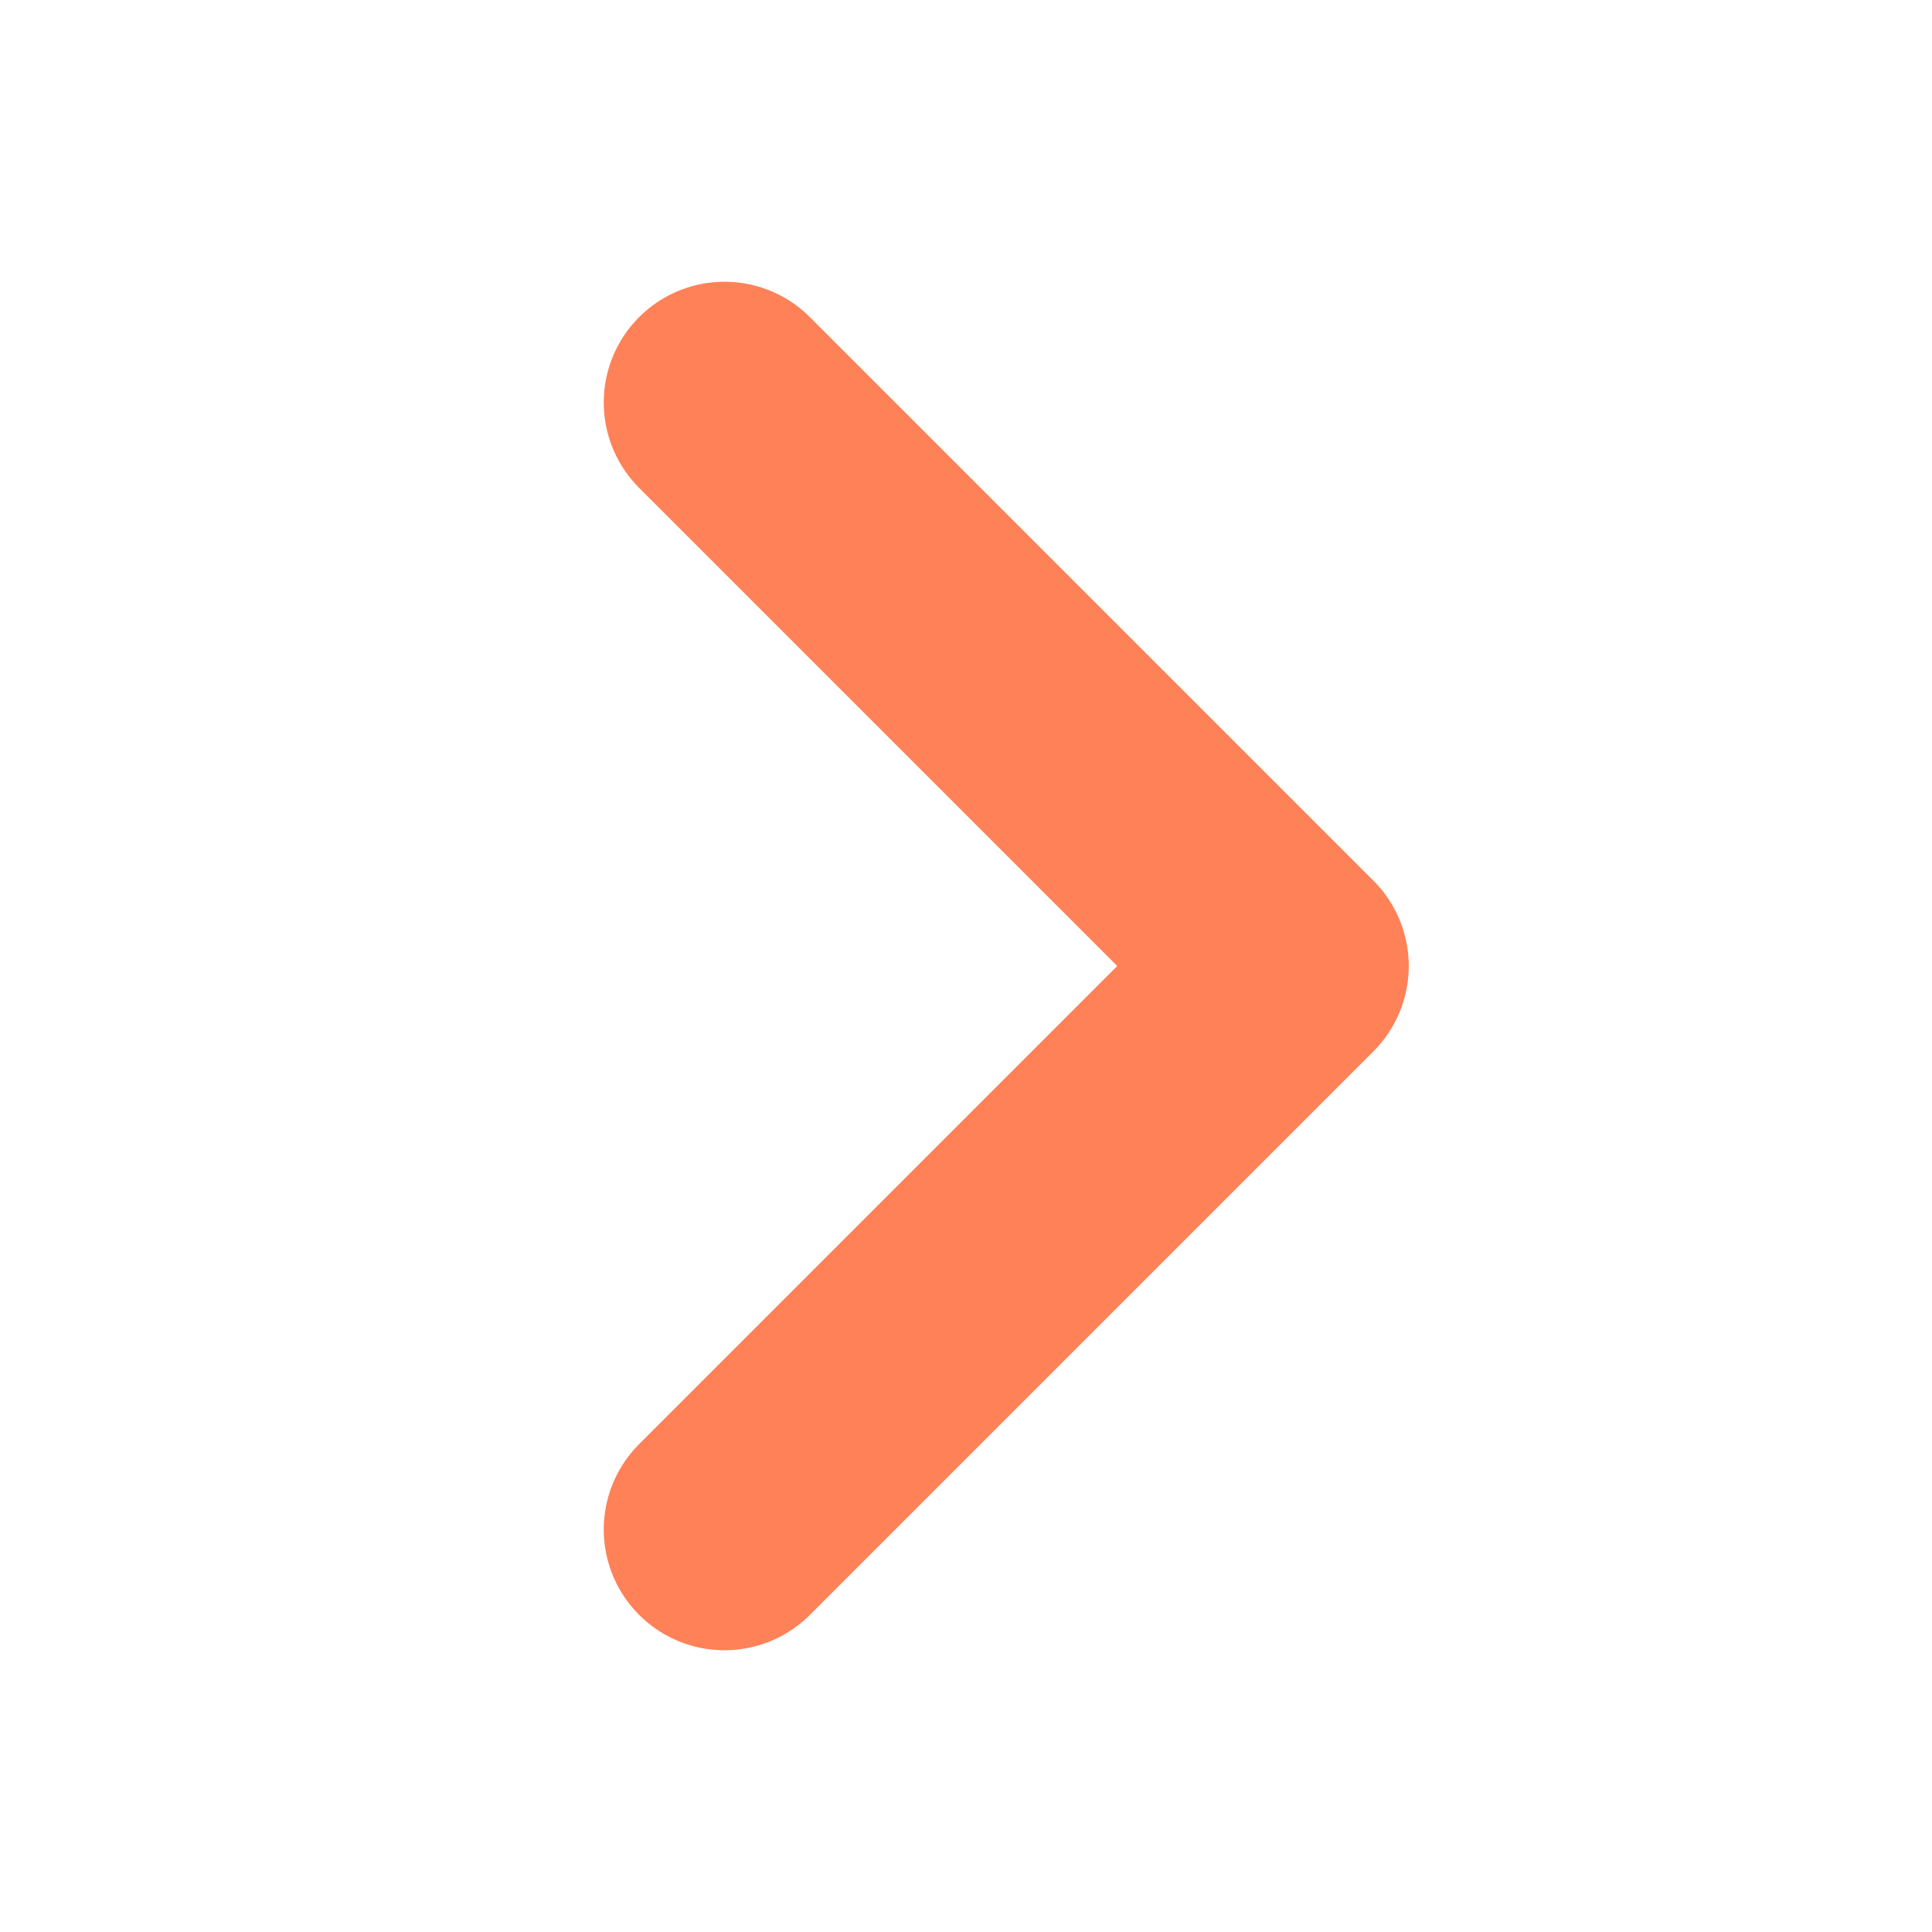
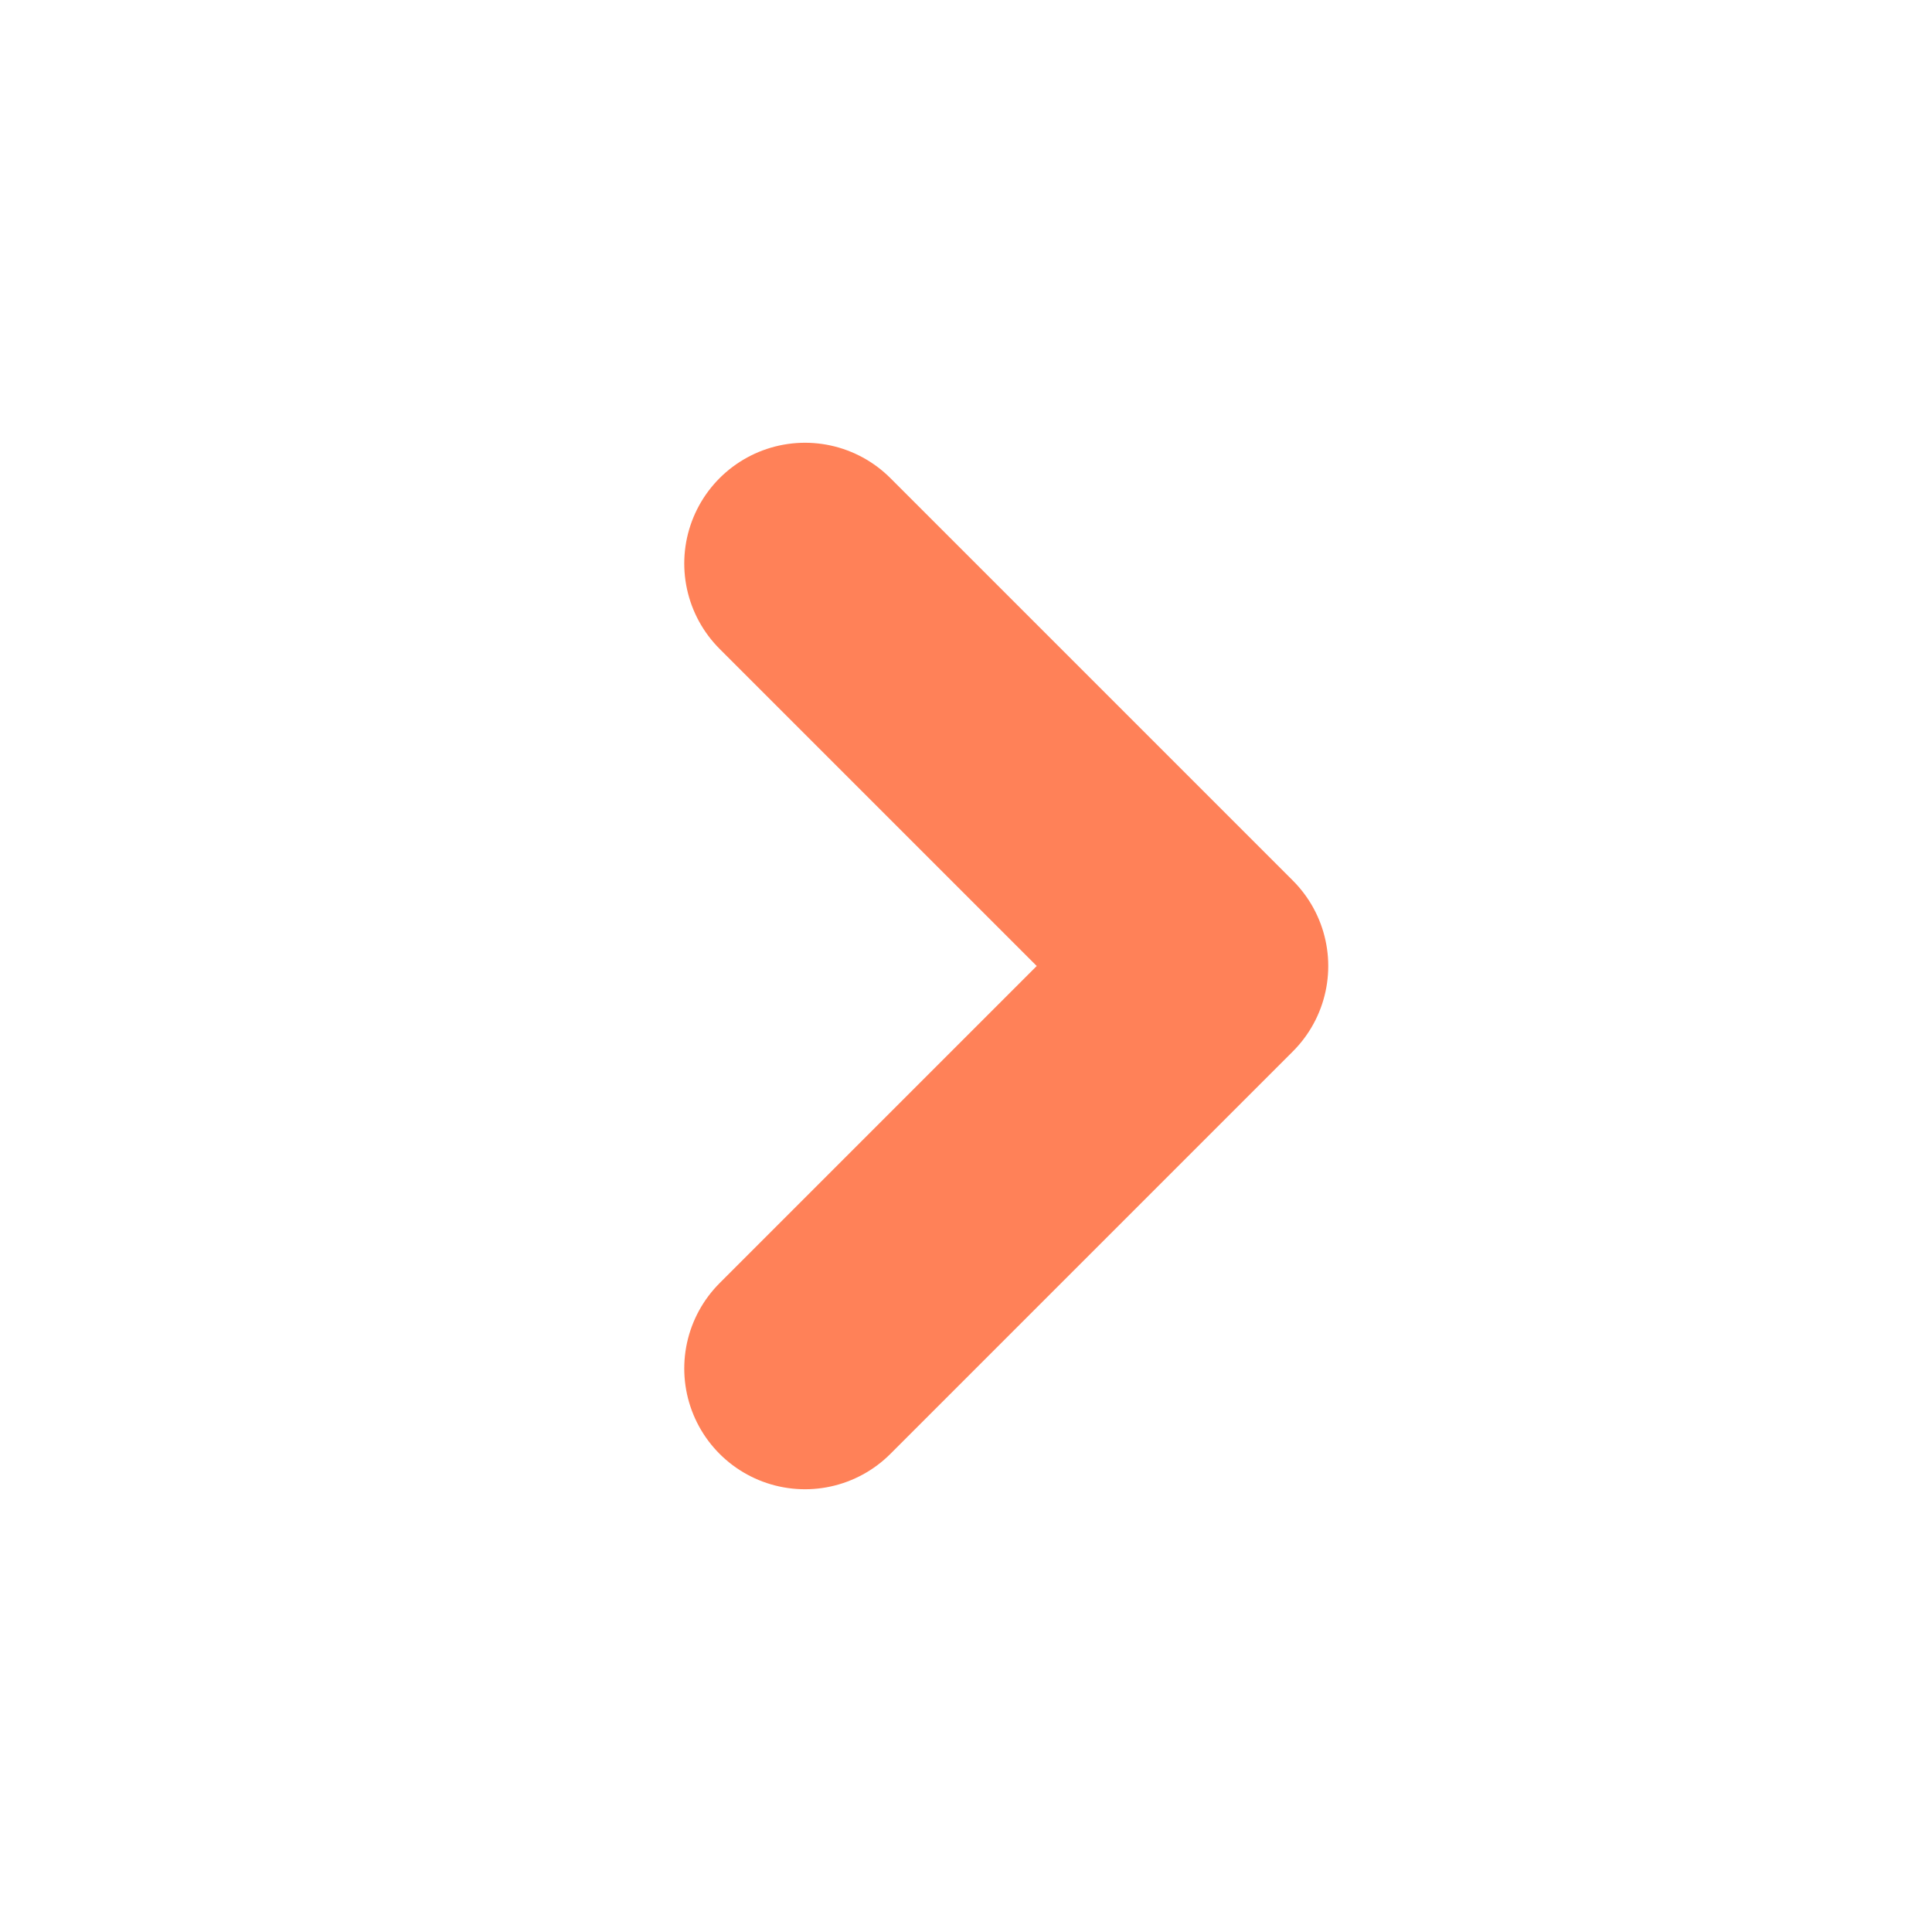
- <svg xmlns="http://www.w3.org/2000/svg" width="24" height="24" viewBox="0 0 24 24" fill="none">
-   <path d="M9 5L16 12L9 19" stroke="#FF8158" stroke-width="3" stroke-linecap="round" stroke-linejoin="round" />
+ <svg xmlns="http://www.w3.org/2000/svg" version="1.1" id="Слой_1" x="0px" y="0px" width="24px" height="24px" viewBox="0 0 24 24" style="enable-background:new 0 0 24 24;" xml:space="preserve">
+   <style type="text/css">
+ 	.st0{fill:none;stroke:#FF8158;stroke-width:3;stroke-linecap:round;stroke-linejoin:round;}
+ </style>
+   <path class="st0" d="M10,7l5,5l-5,5" />
</svg>
